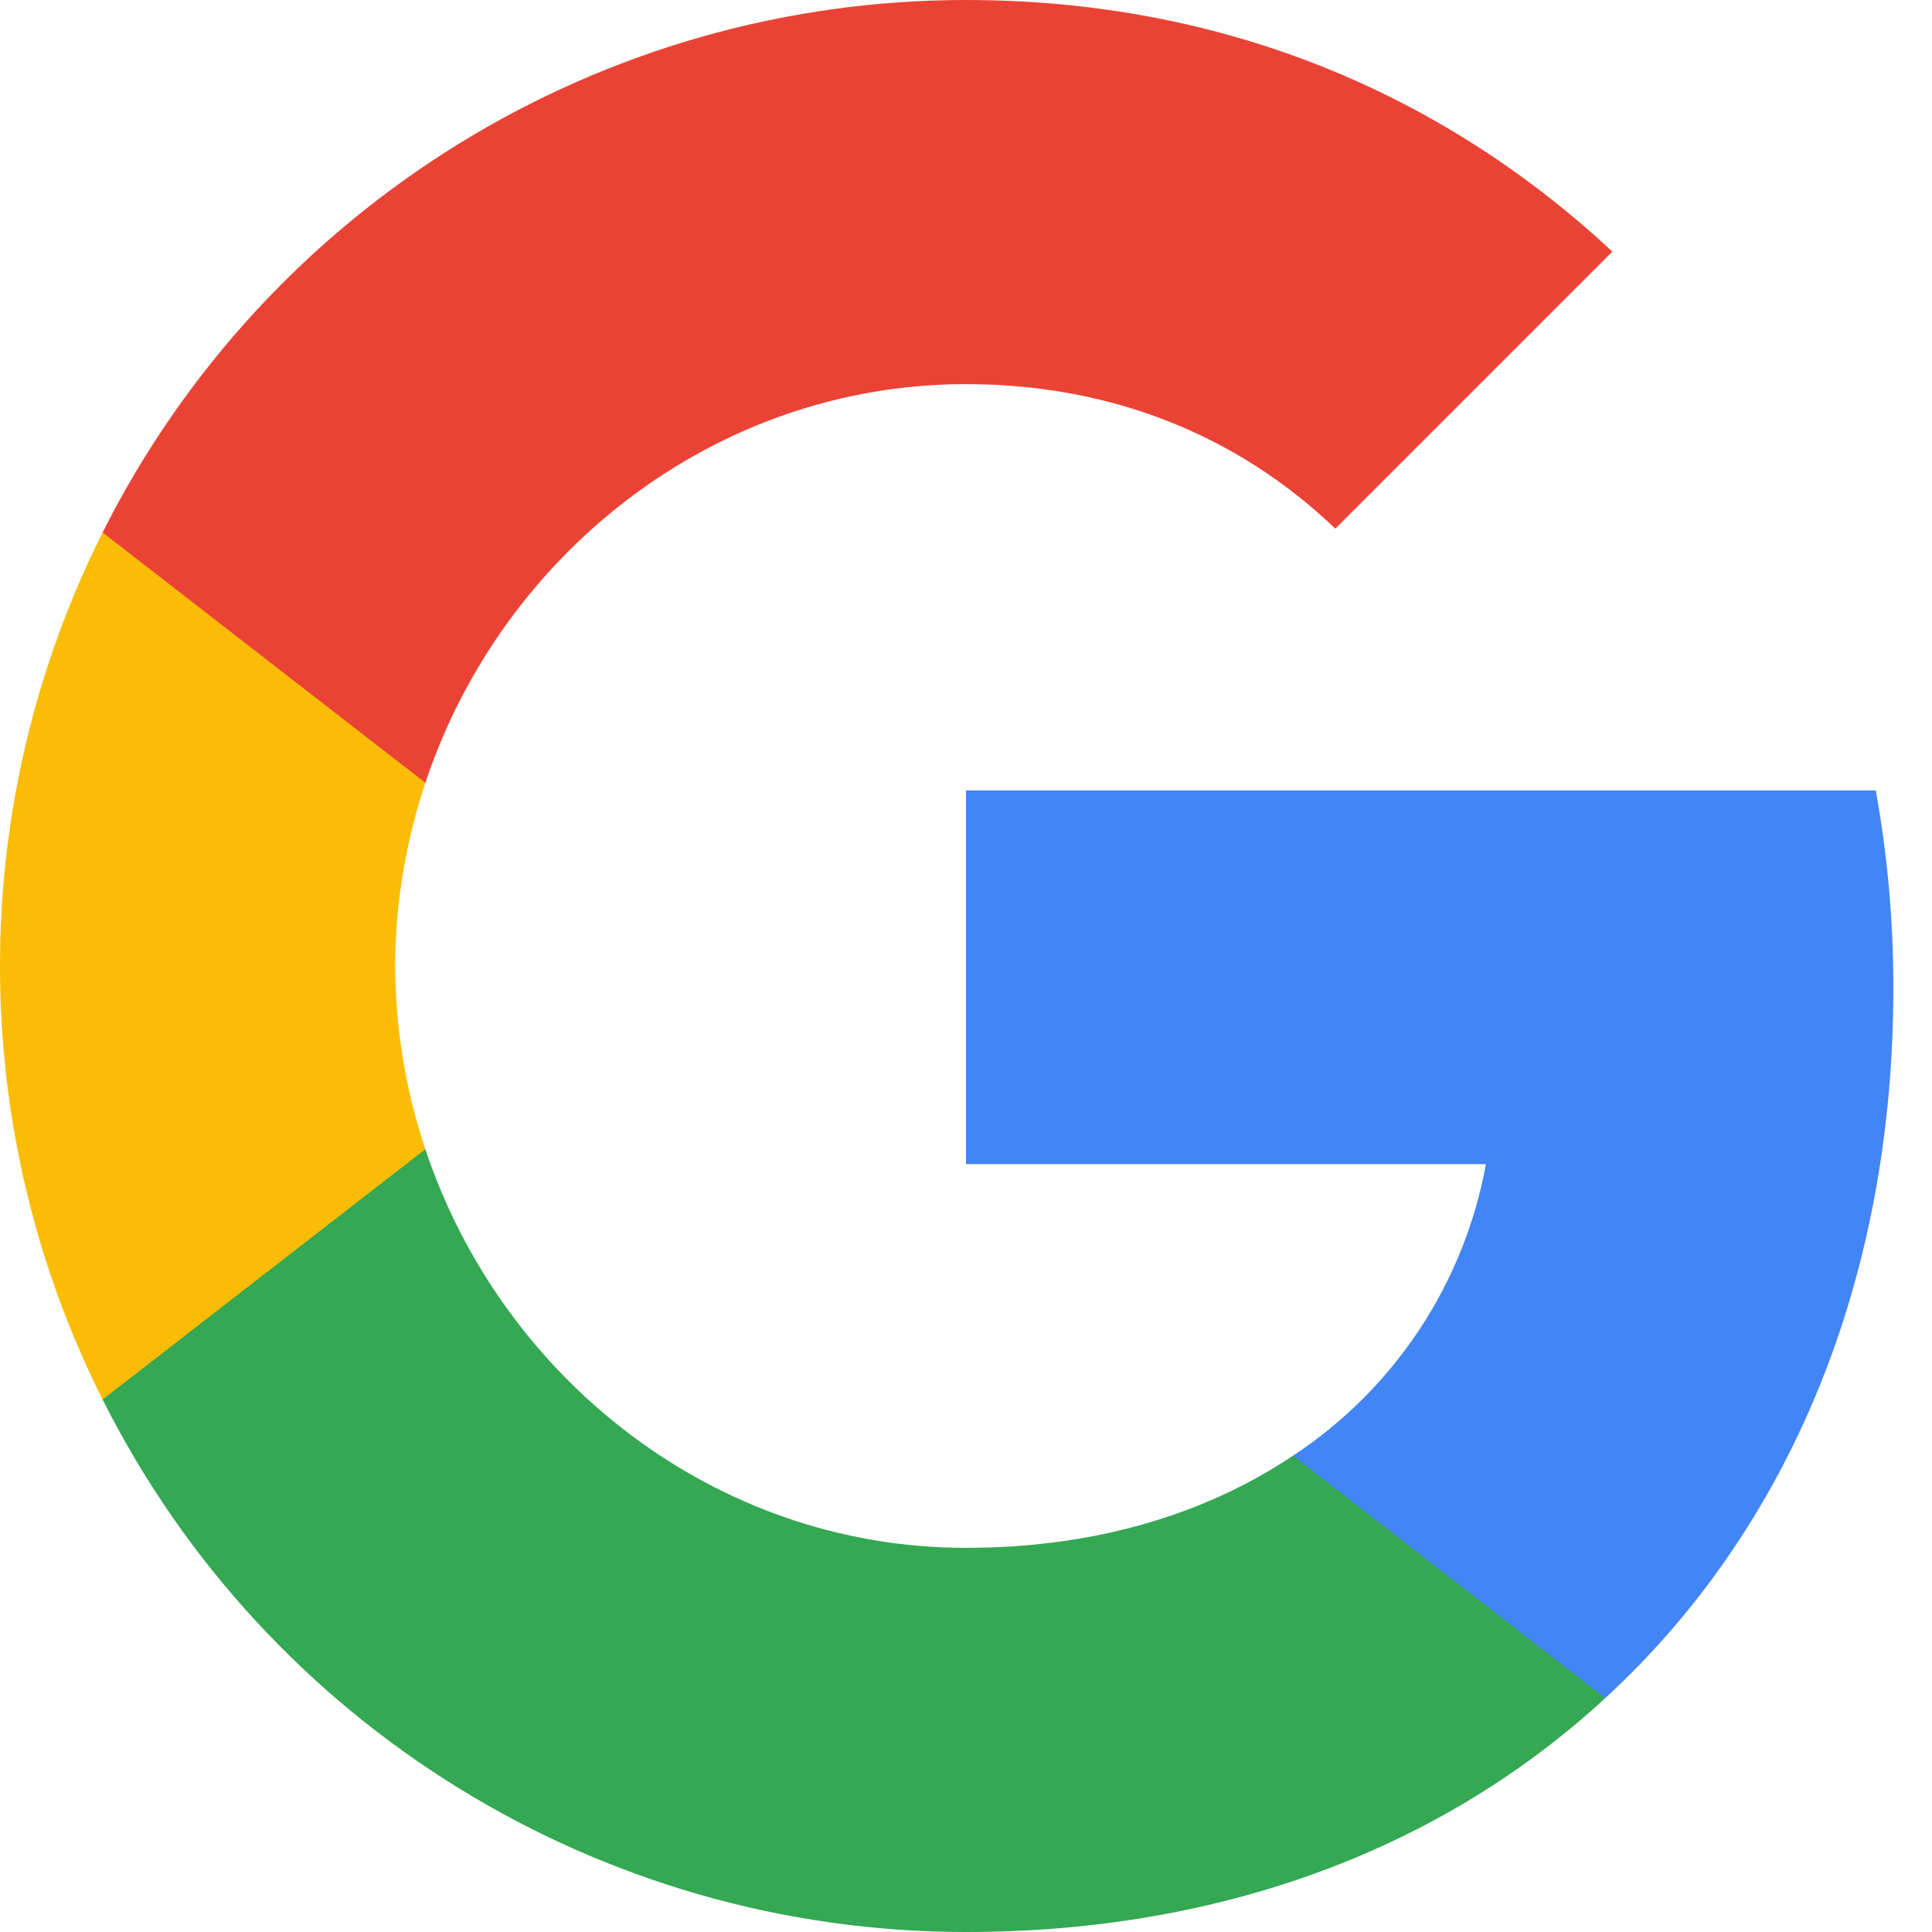
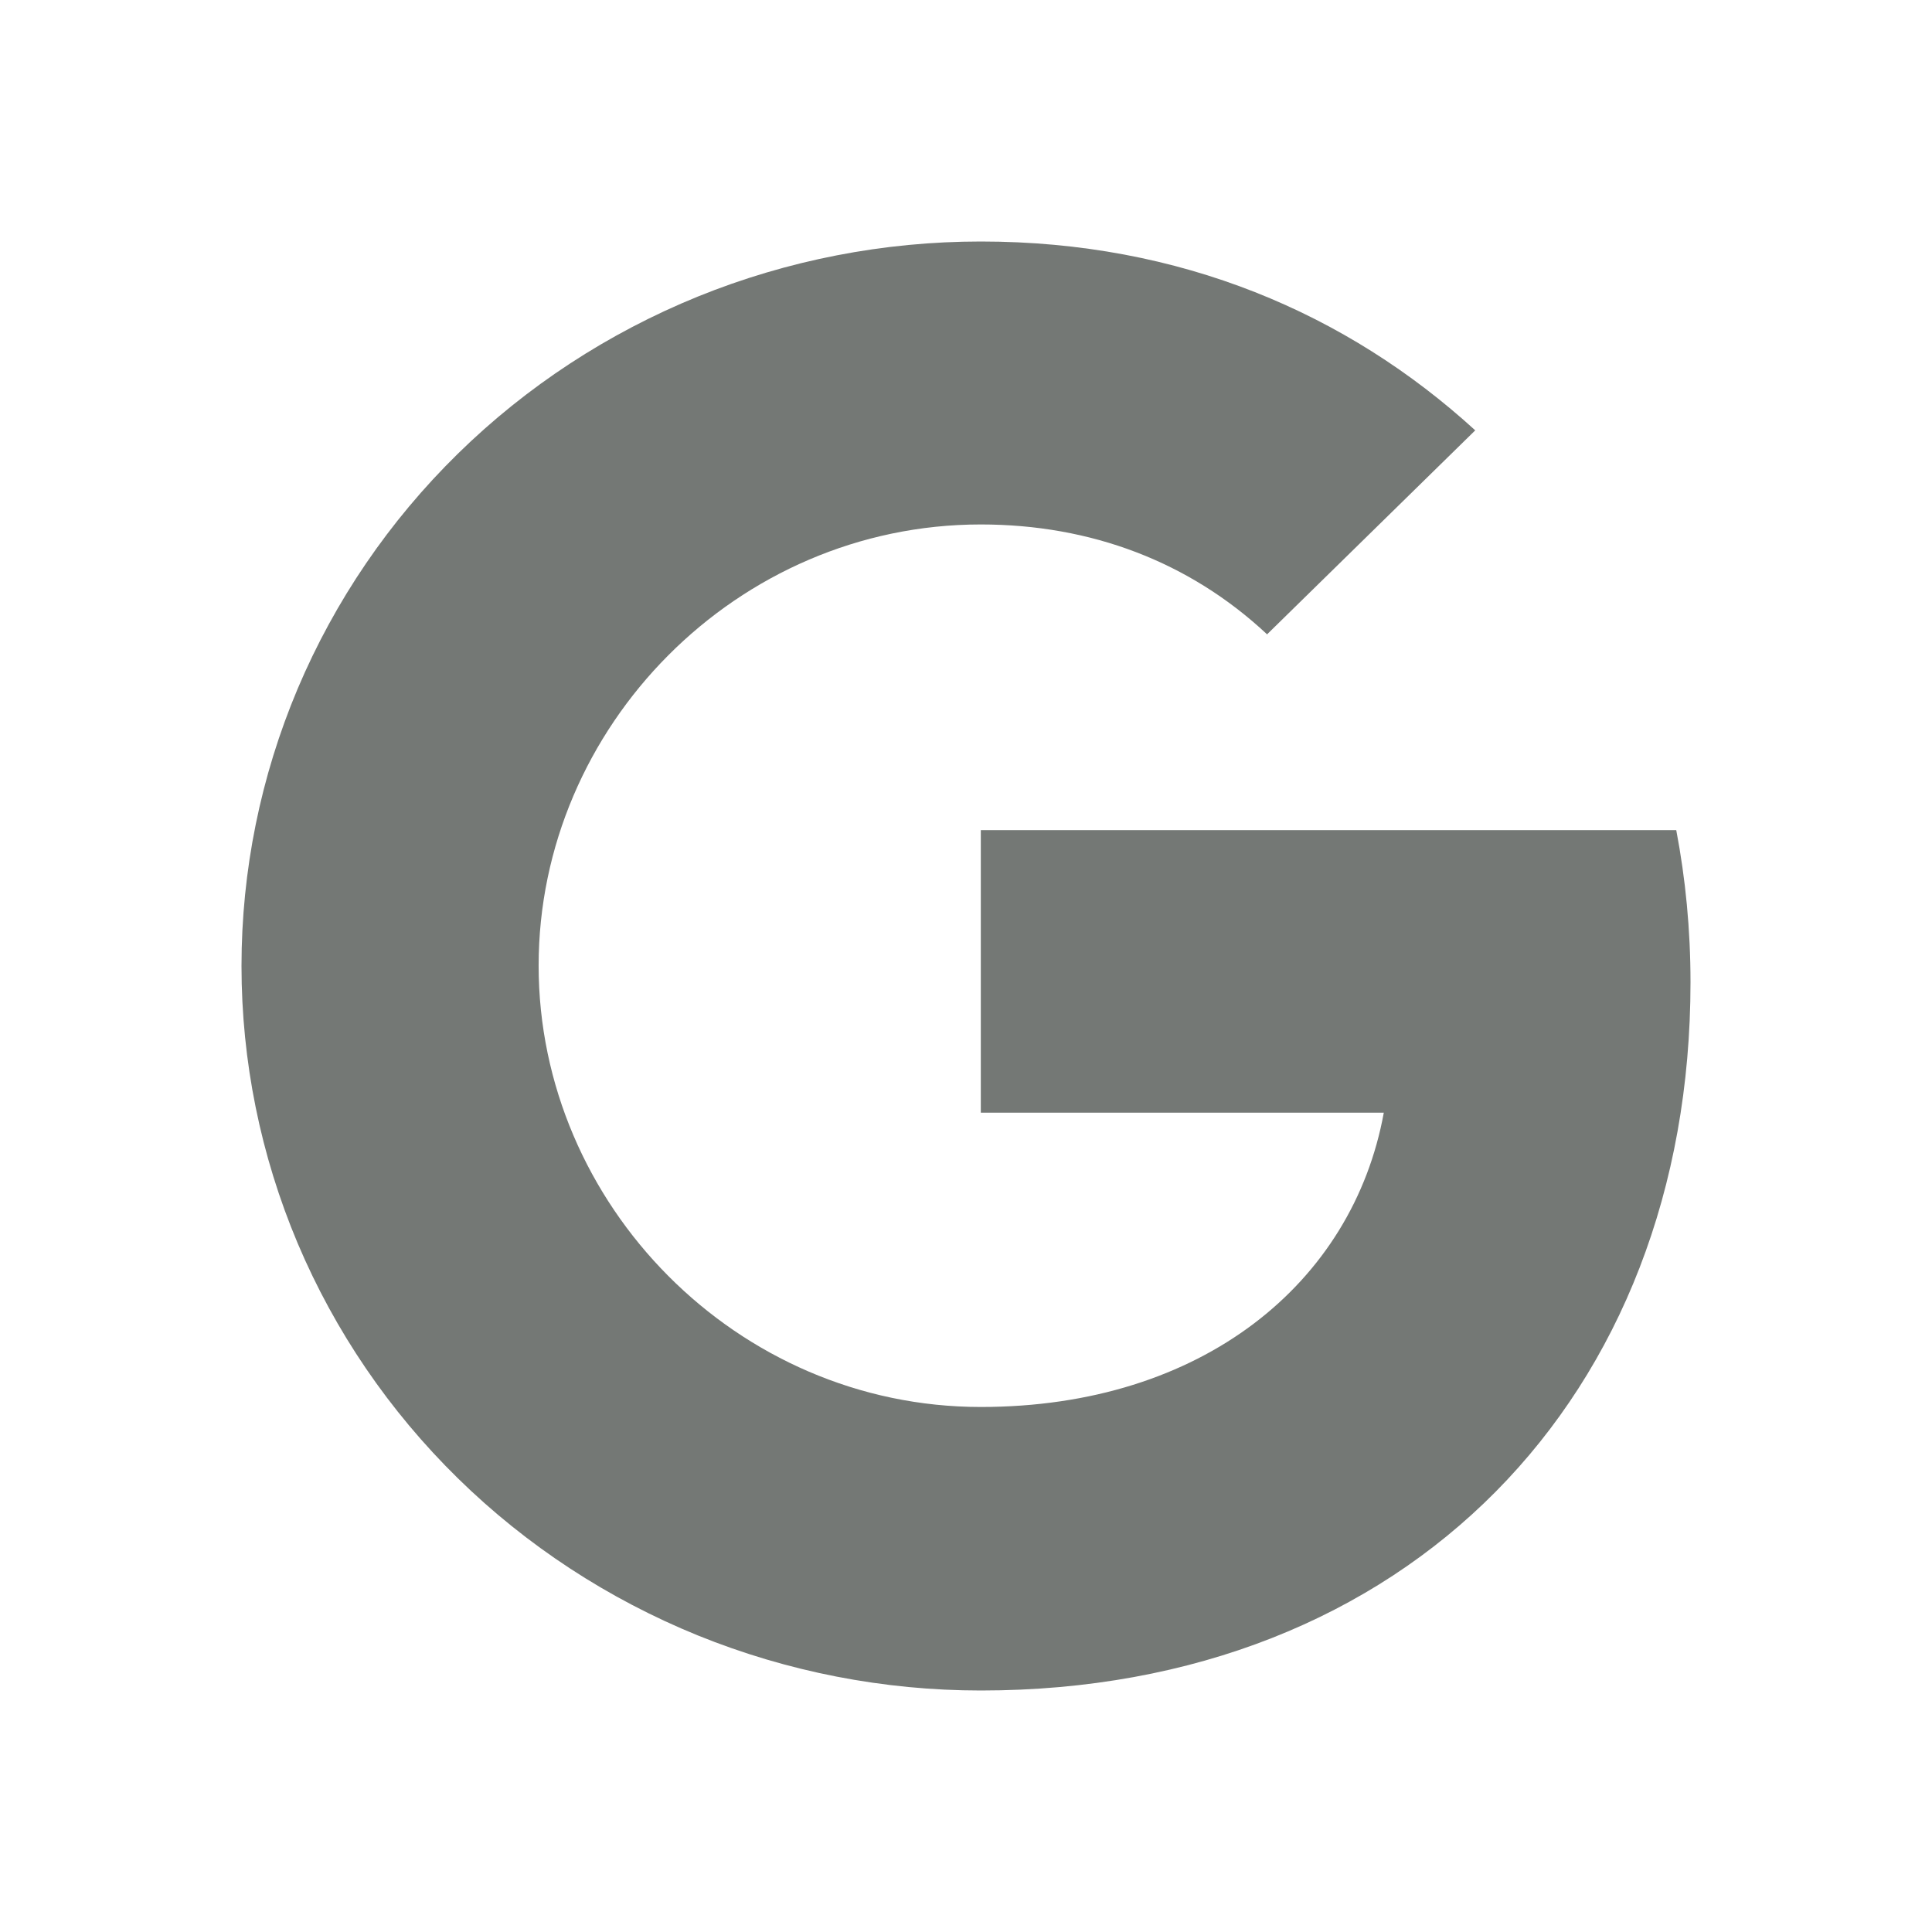
- <svg xmlns="http://www.w3.org/2000/svg" width="18" height="18" viewBox="0 0 18 18">
-   <path fill="#4285F4" d="M17.64 9.205c0-.638-.057-1.252-.164-1.841H9v3.482h4.844a4.14 4.14 0 0 1-1.797 2.716v2.259h2.909c1.702-1.567 2.684-3.874 2.684-6.616Z" />
-   <path fill="#34A853" d="M9 18c2.43 0 4.468-.806 5.956-2.179l-2.909-2.259c-.806.54-1.835.859-3.047.859-2.344 0-4.328-1.585-5.037-3.714H.956v2.332A9 9 0 0 0 9 18Z" />
-   <path fill="#FBBC05" d="M3.963 10.707A5.42 5.42 0 0 1 3.682 9c0-.592.102-1.168.281-1.707V4.961H.956A9 9 0 0 0 0 9c0 1.452.347 2.827.956 4.039l3.007-2.332Z" />
-   <path fill="#EA4335" d="M9 3.579c1.321 0 2.507.454 3.441 1.346l2.581-2.581C13.464.892 11.426 0 9 0A9 9 0 0 0 .956 4.961l3.007 2.332C4.672 5.164 6.656 3.579 9 3.579Z" />
+ <svg xmlns="http://www.w3.org/2000/svg" width="24" height="24" viewBox="-3 -3 24 24" fill="none">
+   <path d="M17.823 7.312C17.938 7.915 18 8.545 18 9.202C18 14.344 14.488 18 9.184 18C7.978 18 6.784 17.768 5.669 17.316C4.555 16.863 3.542 16.201 2.689 15.365C1.836 14.529 1.16 13.537 0.698 12.445C0.237 11.352 -0 10.182 4.26794e-07 9C-0 7.818 0.237 6.648 0.698 5.555C1.16 4.463 1.836 3.471 2.689 2.635C3.542 1.799 4.555 1.137 5.669 0.684C6.784 0.232 7.978 -0 9.184 4.18231e-07C11.664 4.18231e-07 13.736 0.894 15.326 2.346L12.737 4.883V4.877C11.773 3.977 10.55 3.515 9.184 3.515C6.154 3.515 3.691 6.024 3.691 8.995C3.691 11.964 6.154 14.478 9.184 14.478C11.934 14.478 13.805 12.938 14.19 10.822H9.184V7.312H17.824H17.823Z" fill="#747875" />
</svg>
